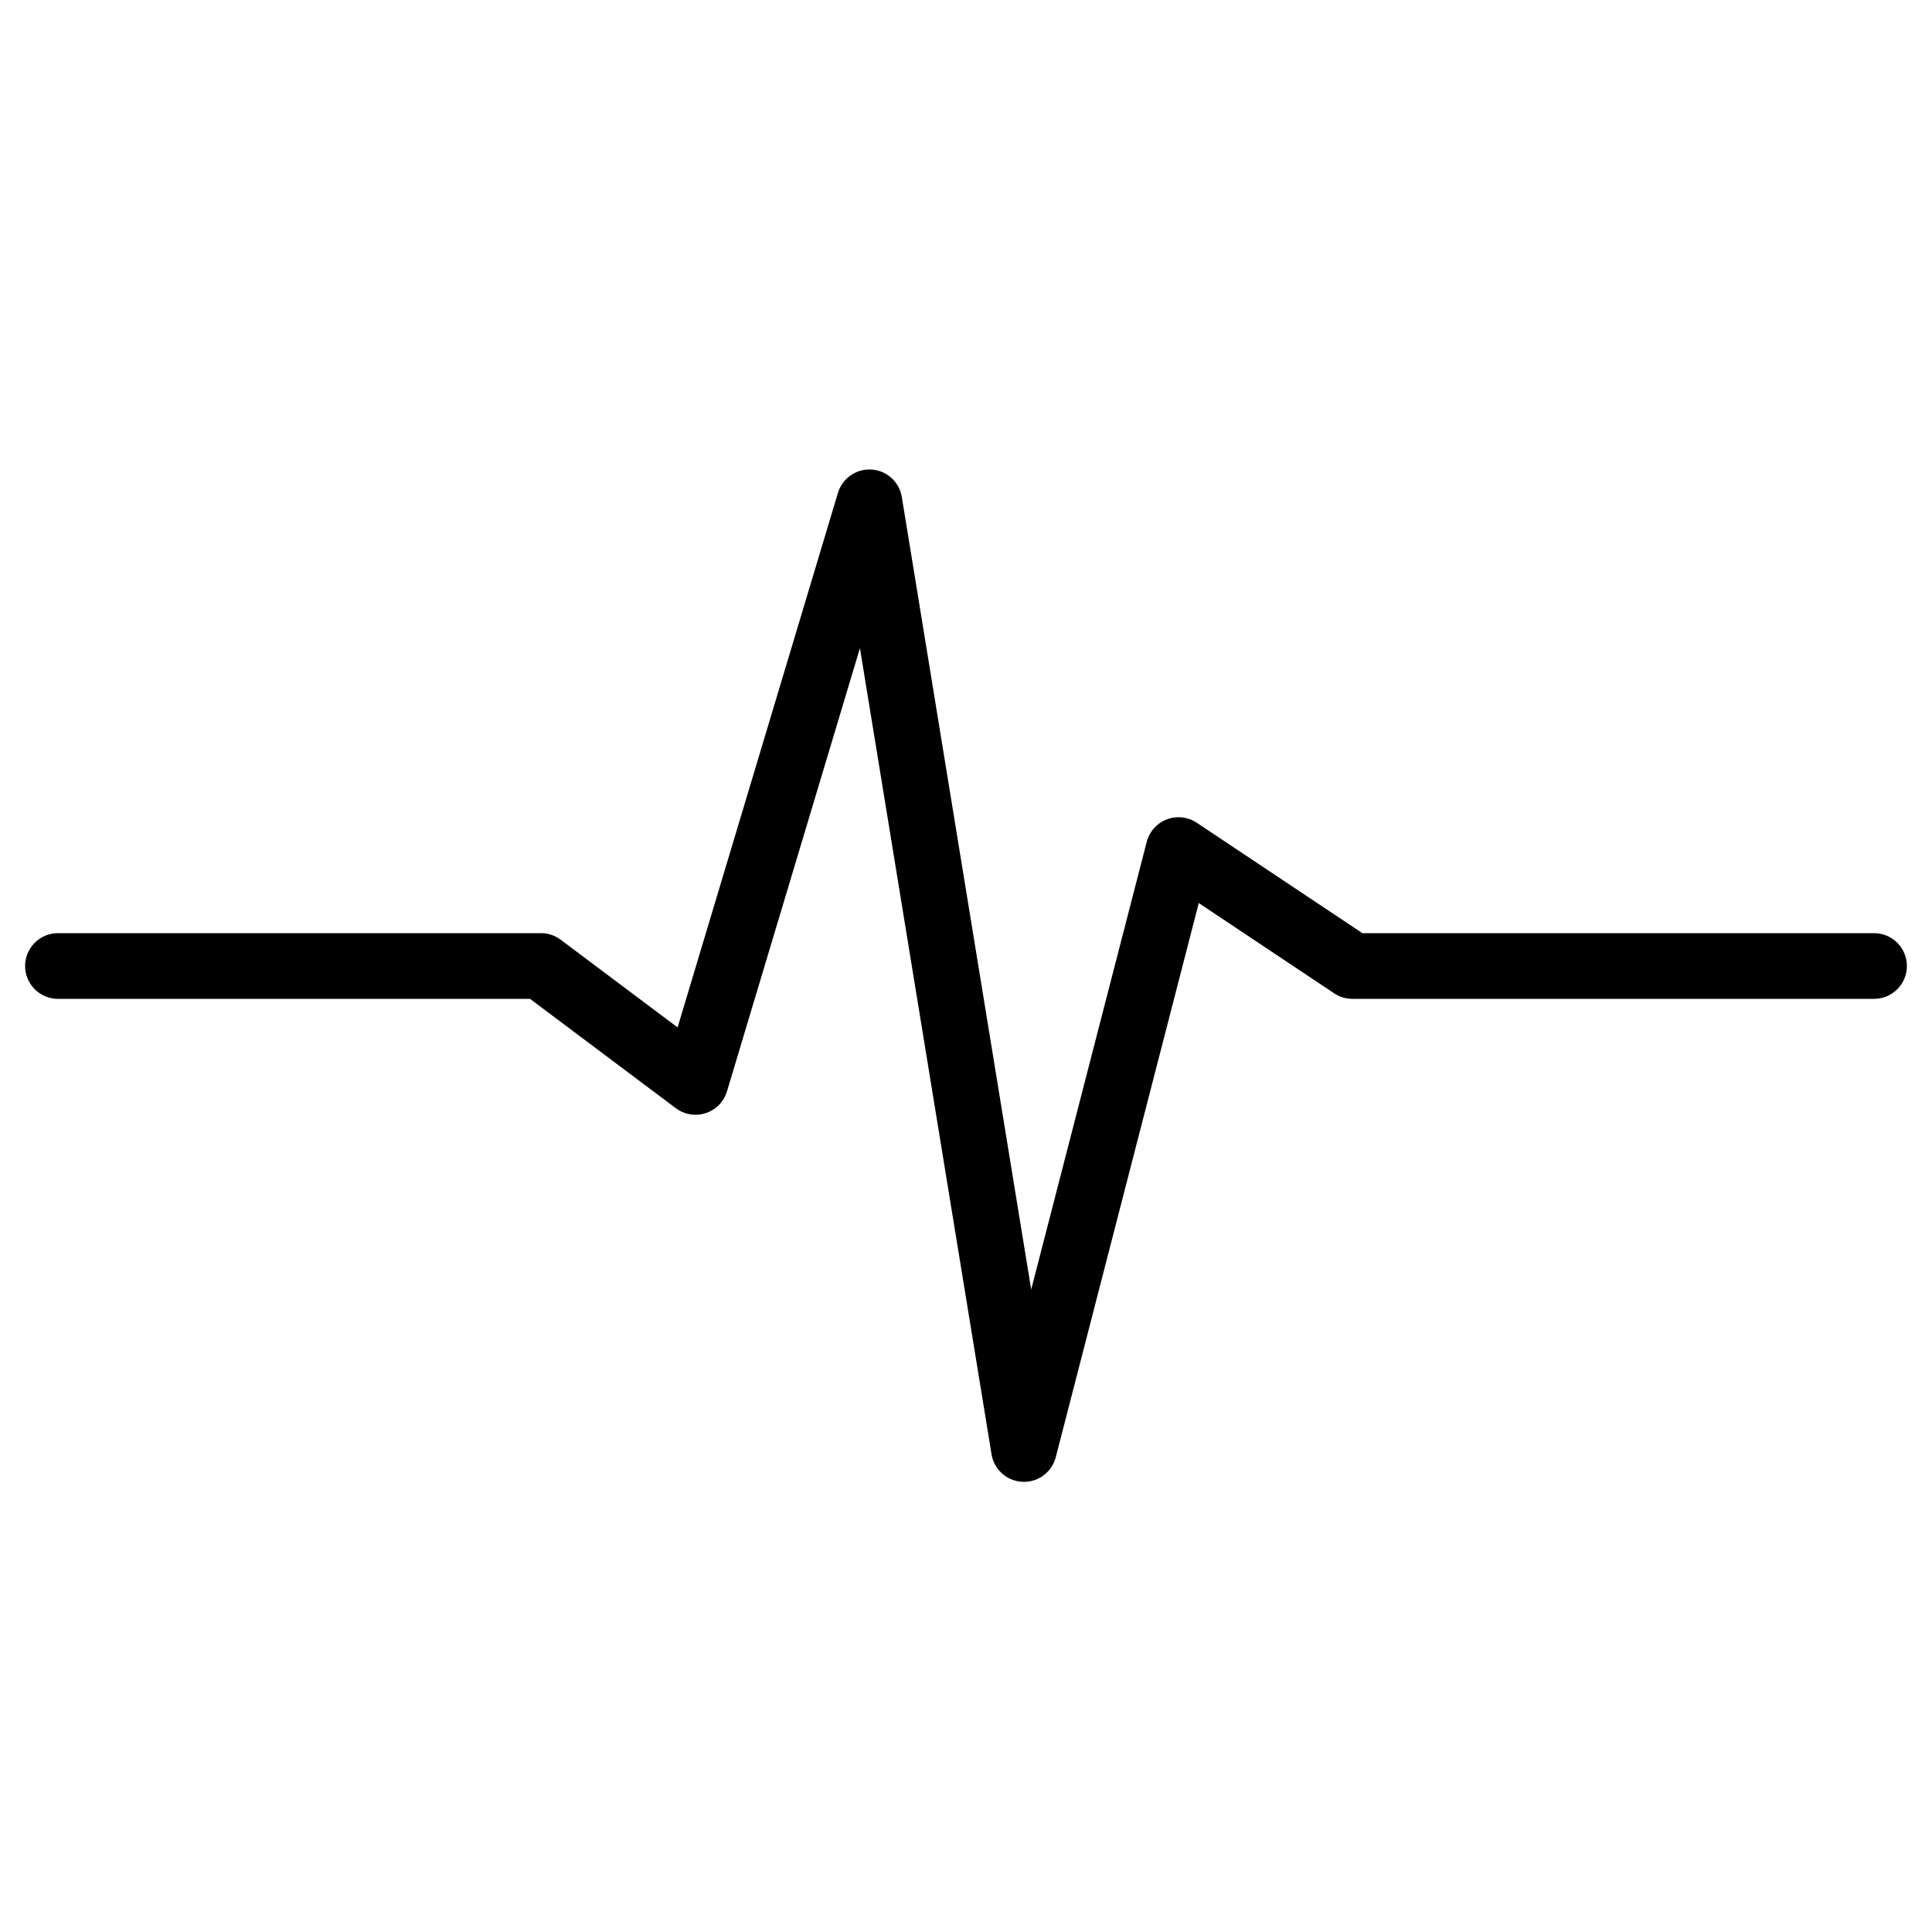
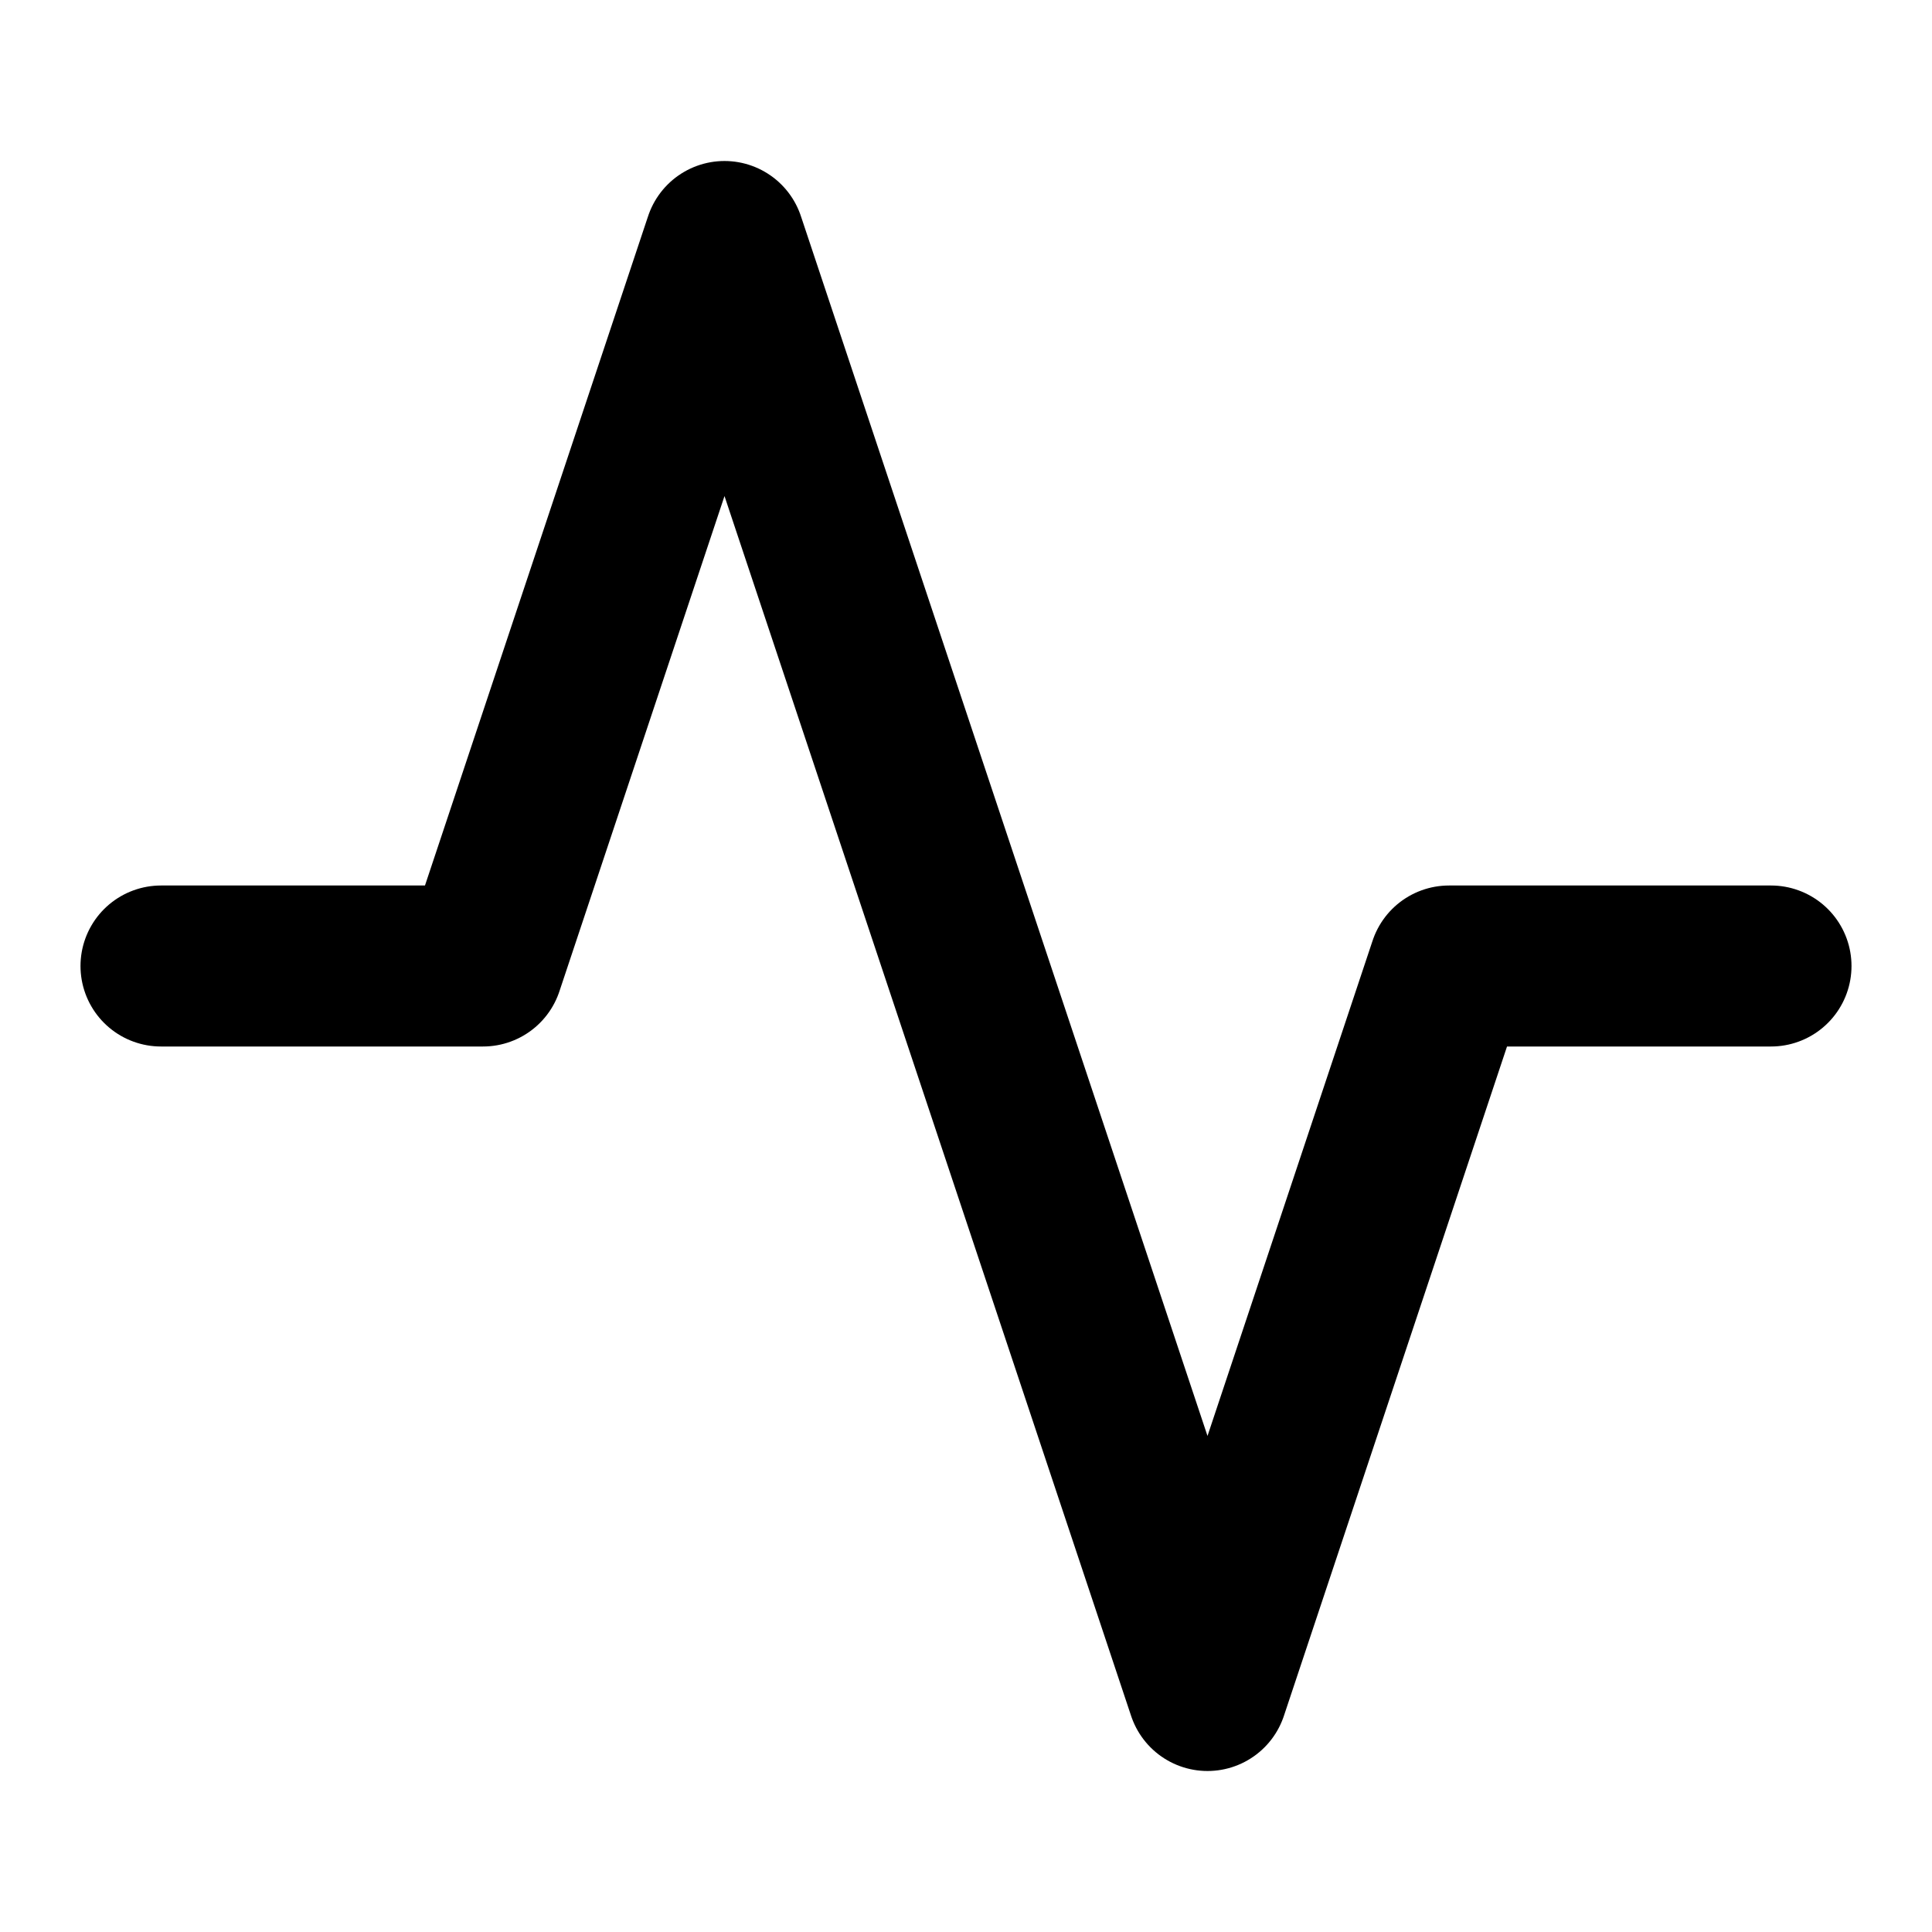
- <svg xmlns="http://www.w3.org/2000/svg" width="200" height="200" viewBox="0 0 200 200" fill="none" stroke="currentColor" stroke-width="6.8" stroke-linecap="round" stroke-linejoin="round">
-   <path d="M6 100l50 0 16 12 18-60 16 98 16-62 18 12 54 0" />
+ <svg xmlns="http://www.w3.org/2000/svg" width="24" height="24" viewBox="0 0 24 24" fill="none" stroke="currentColor" stroke-width="2" stroke-linecap="round" stroke-linejoin="round">
+   <path d="M22 12h-4l-3 9L9 3l-3 9H2" />
</svg>
